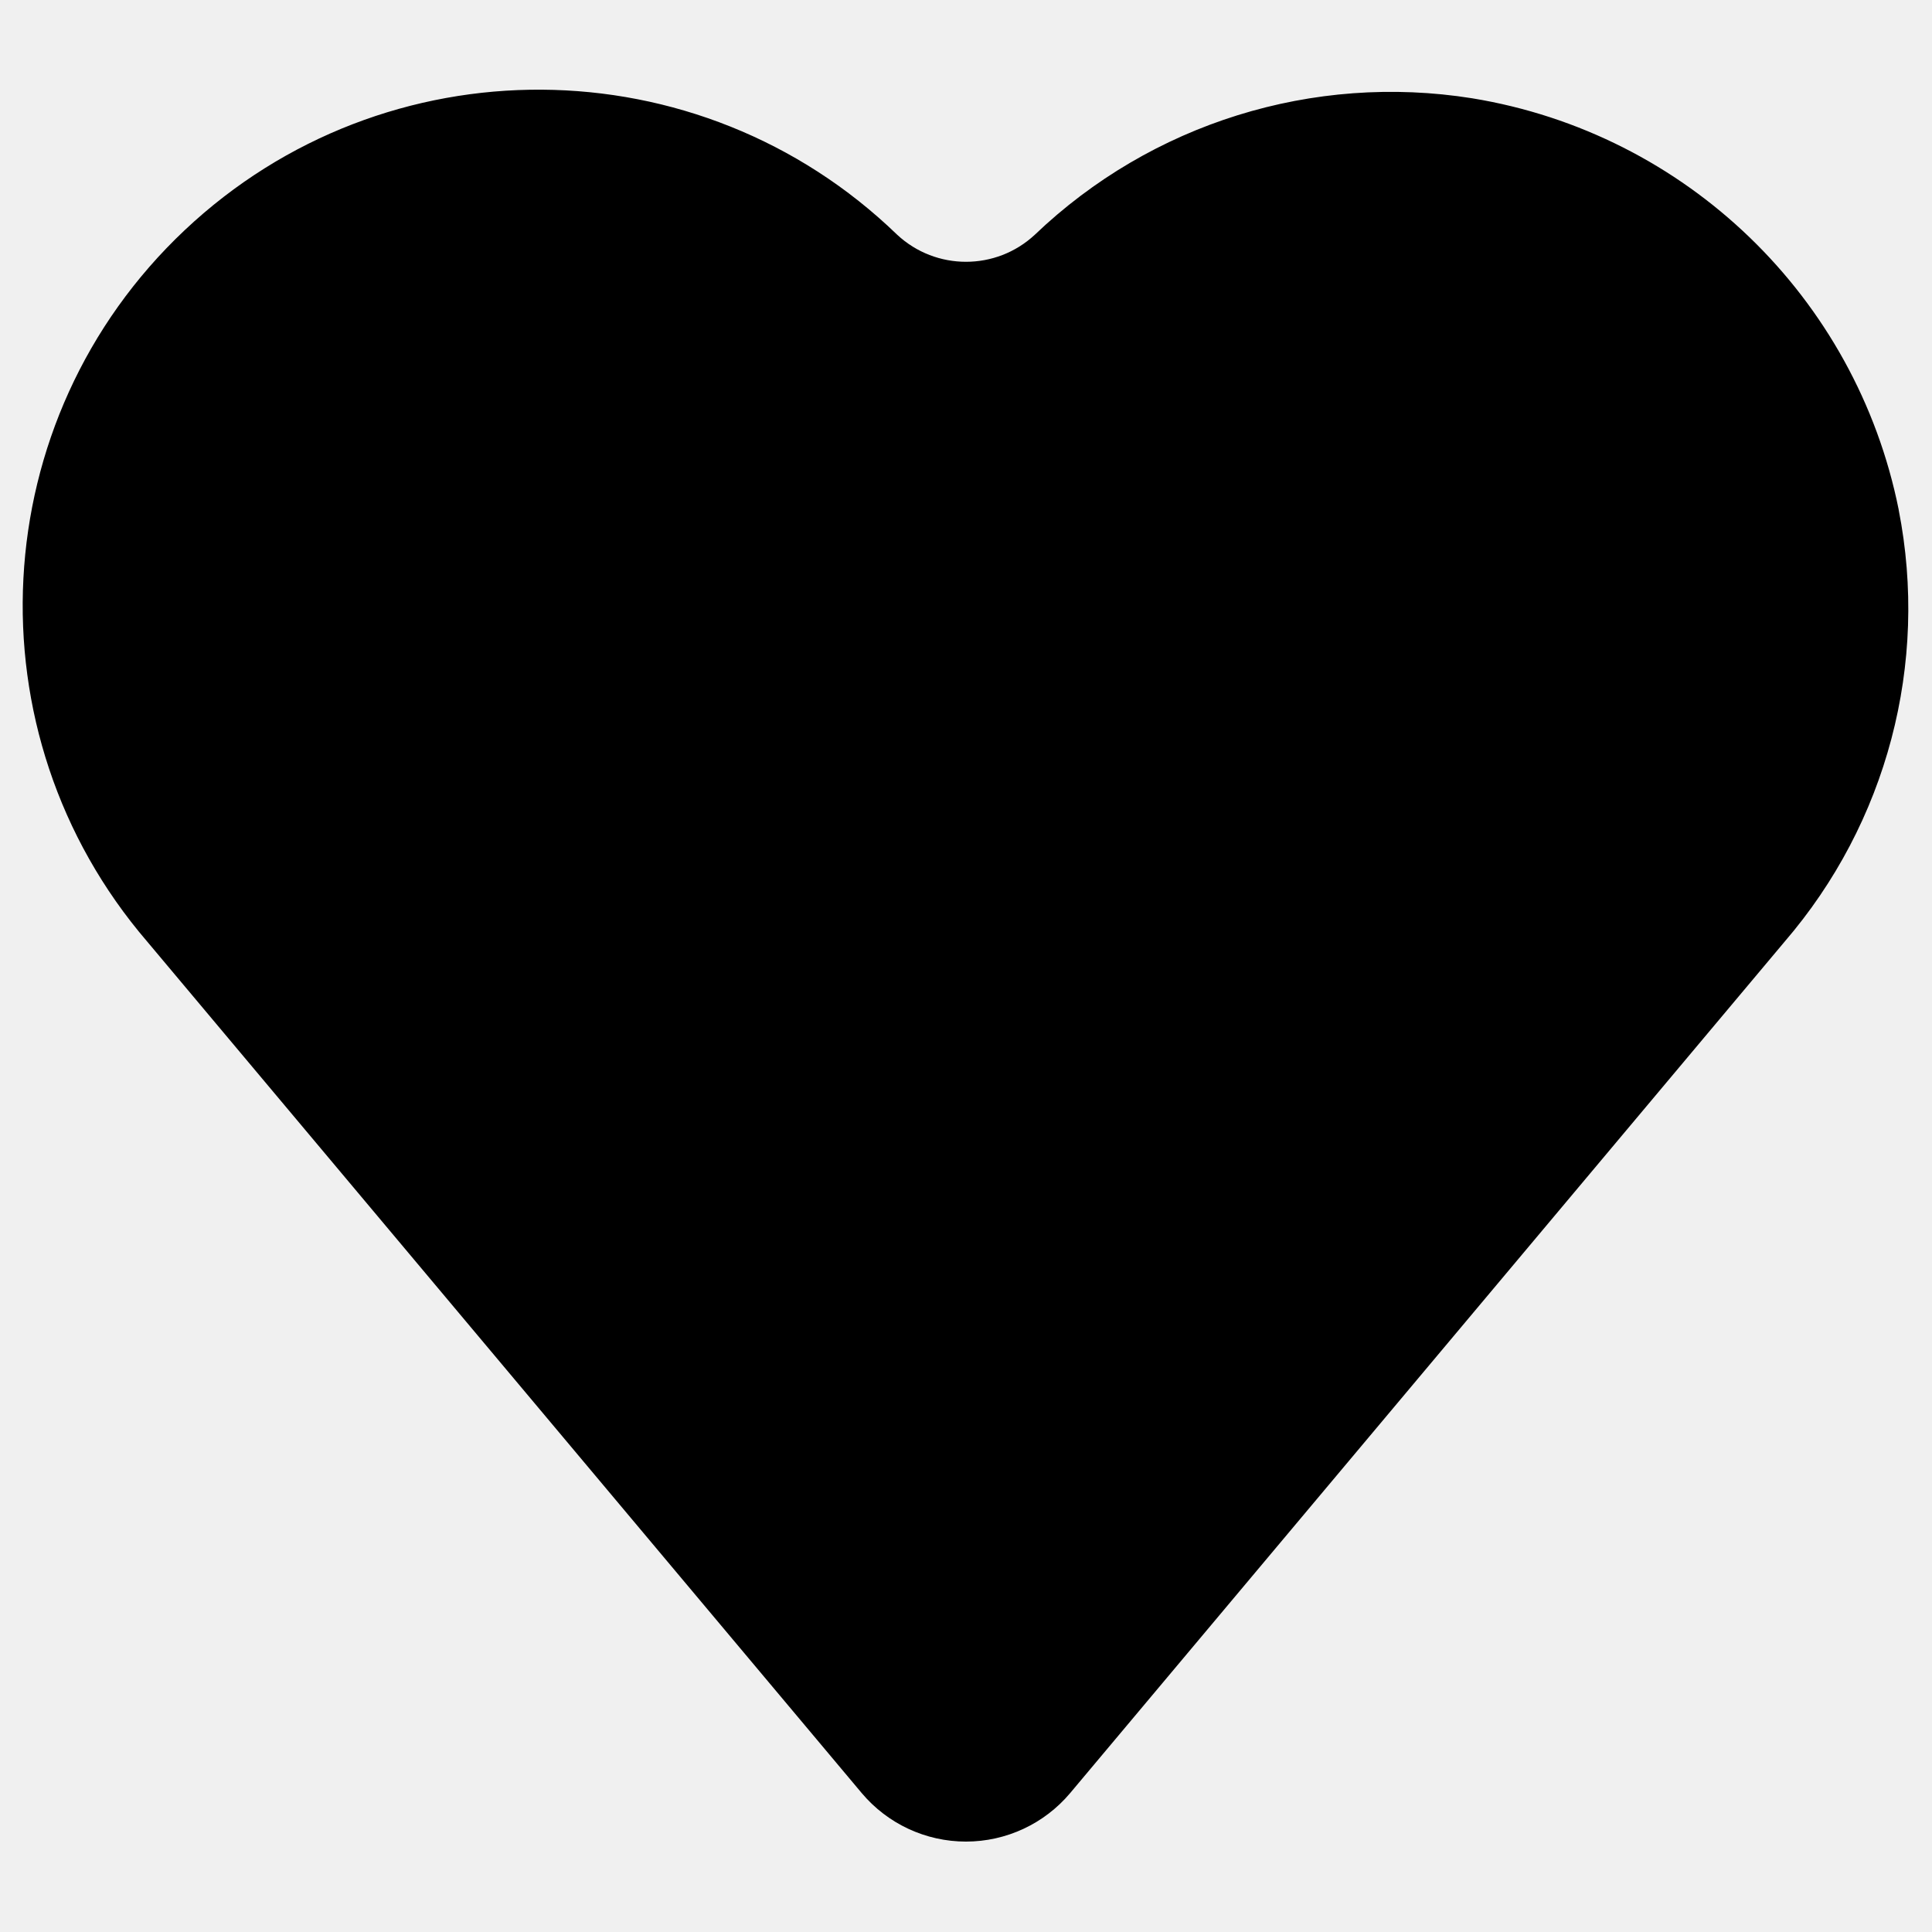
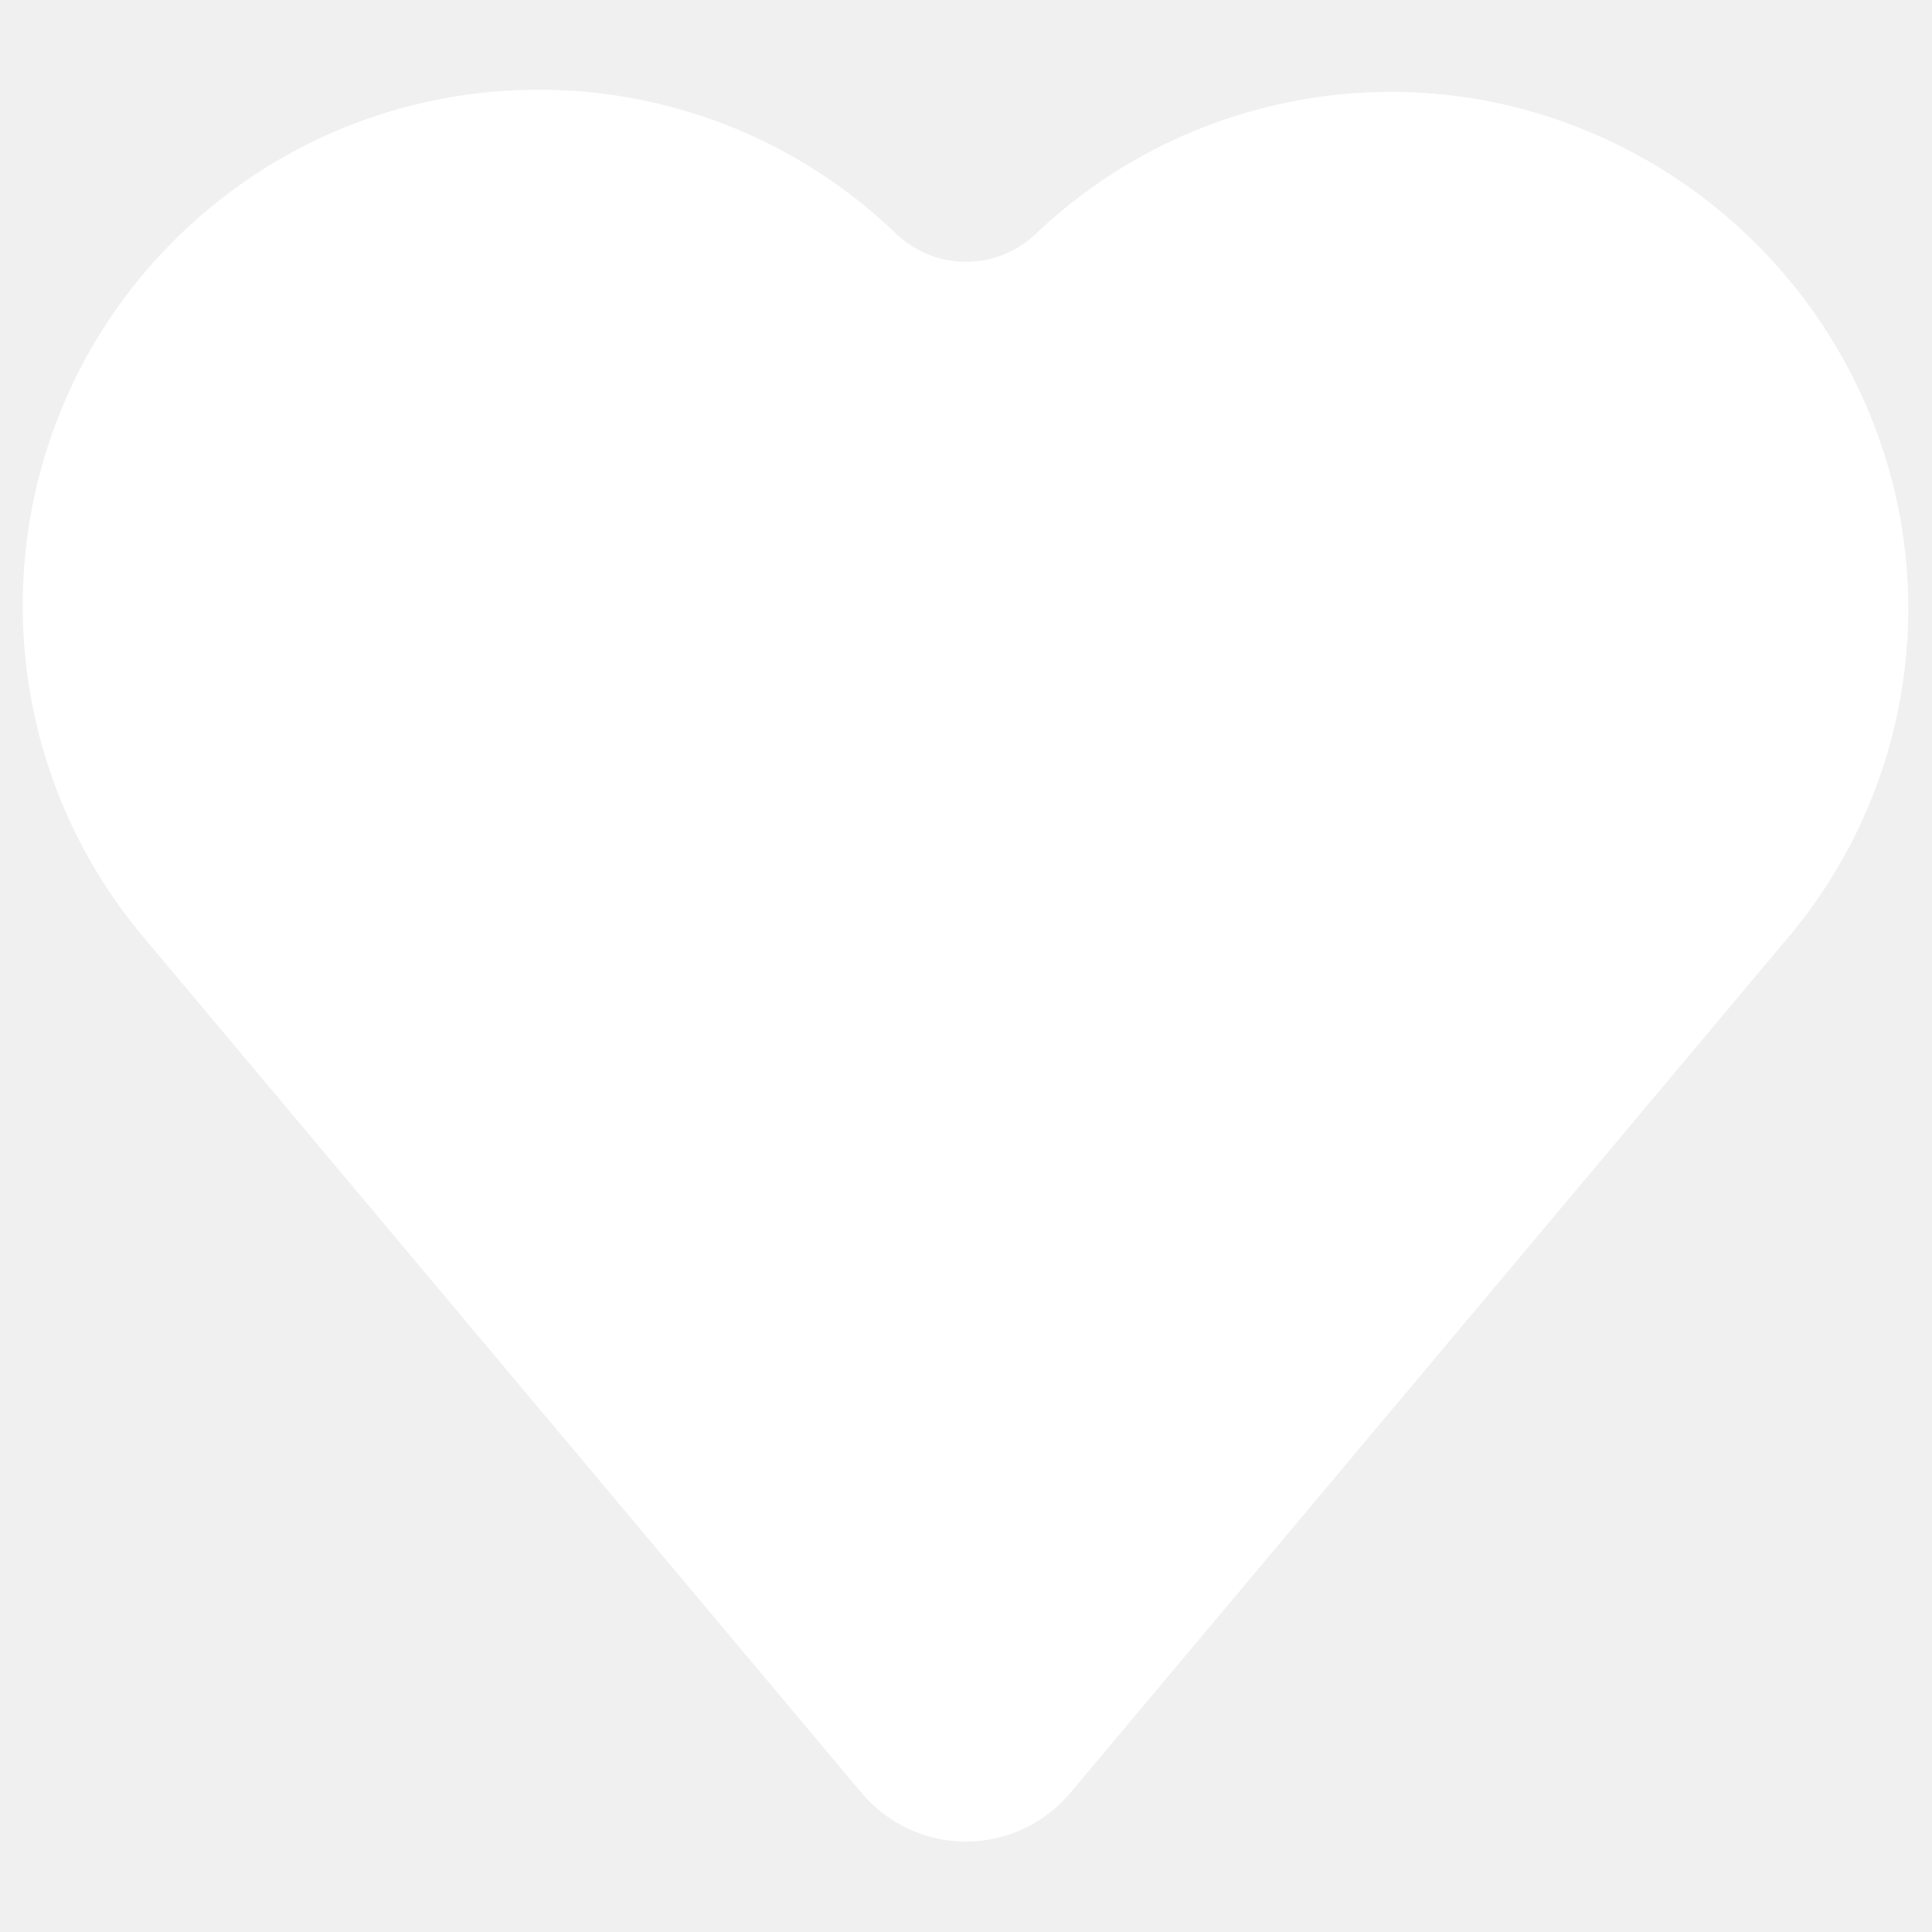
<svg xmlns="http://www.w3.org/2000/svg" role="img" height="12" width="12" aria-hidden="true" viewBox="0 0 16 16" data-encore-id="icon" class="Svg-sc-ytk21e-0 uPxdw">
-   <path d="M15.724 4.22A4.313 4.313 0 0 0 12.192.814a4.269 4.269 0 0 0-3.622 1.13.837.837 0 0 1-1.14 0 4.272 4.272 0 0 0-6.21 5.855l5.916 7.05a1.128 1.128 0 0 0 1.727 0l5.916-7.05a4.228 4.228 0 0 0 .945-3.577z" />
+   <path fill="white" d="M15.724 4.22A4.313 4.313 0 0 0 12.192.814a4.269 4.269 0 0 0-3.622 1.13.837.837 0 0 1-1.14 0 4.272 4.272 0 0 0-6.21 5.855l5.916 7.05a1.128 1.128 0 0 0 1.727 0l5.916-7.05a4.228 4.228 0 0 0 .945-3.577z" />
</svg>
